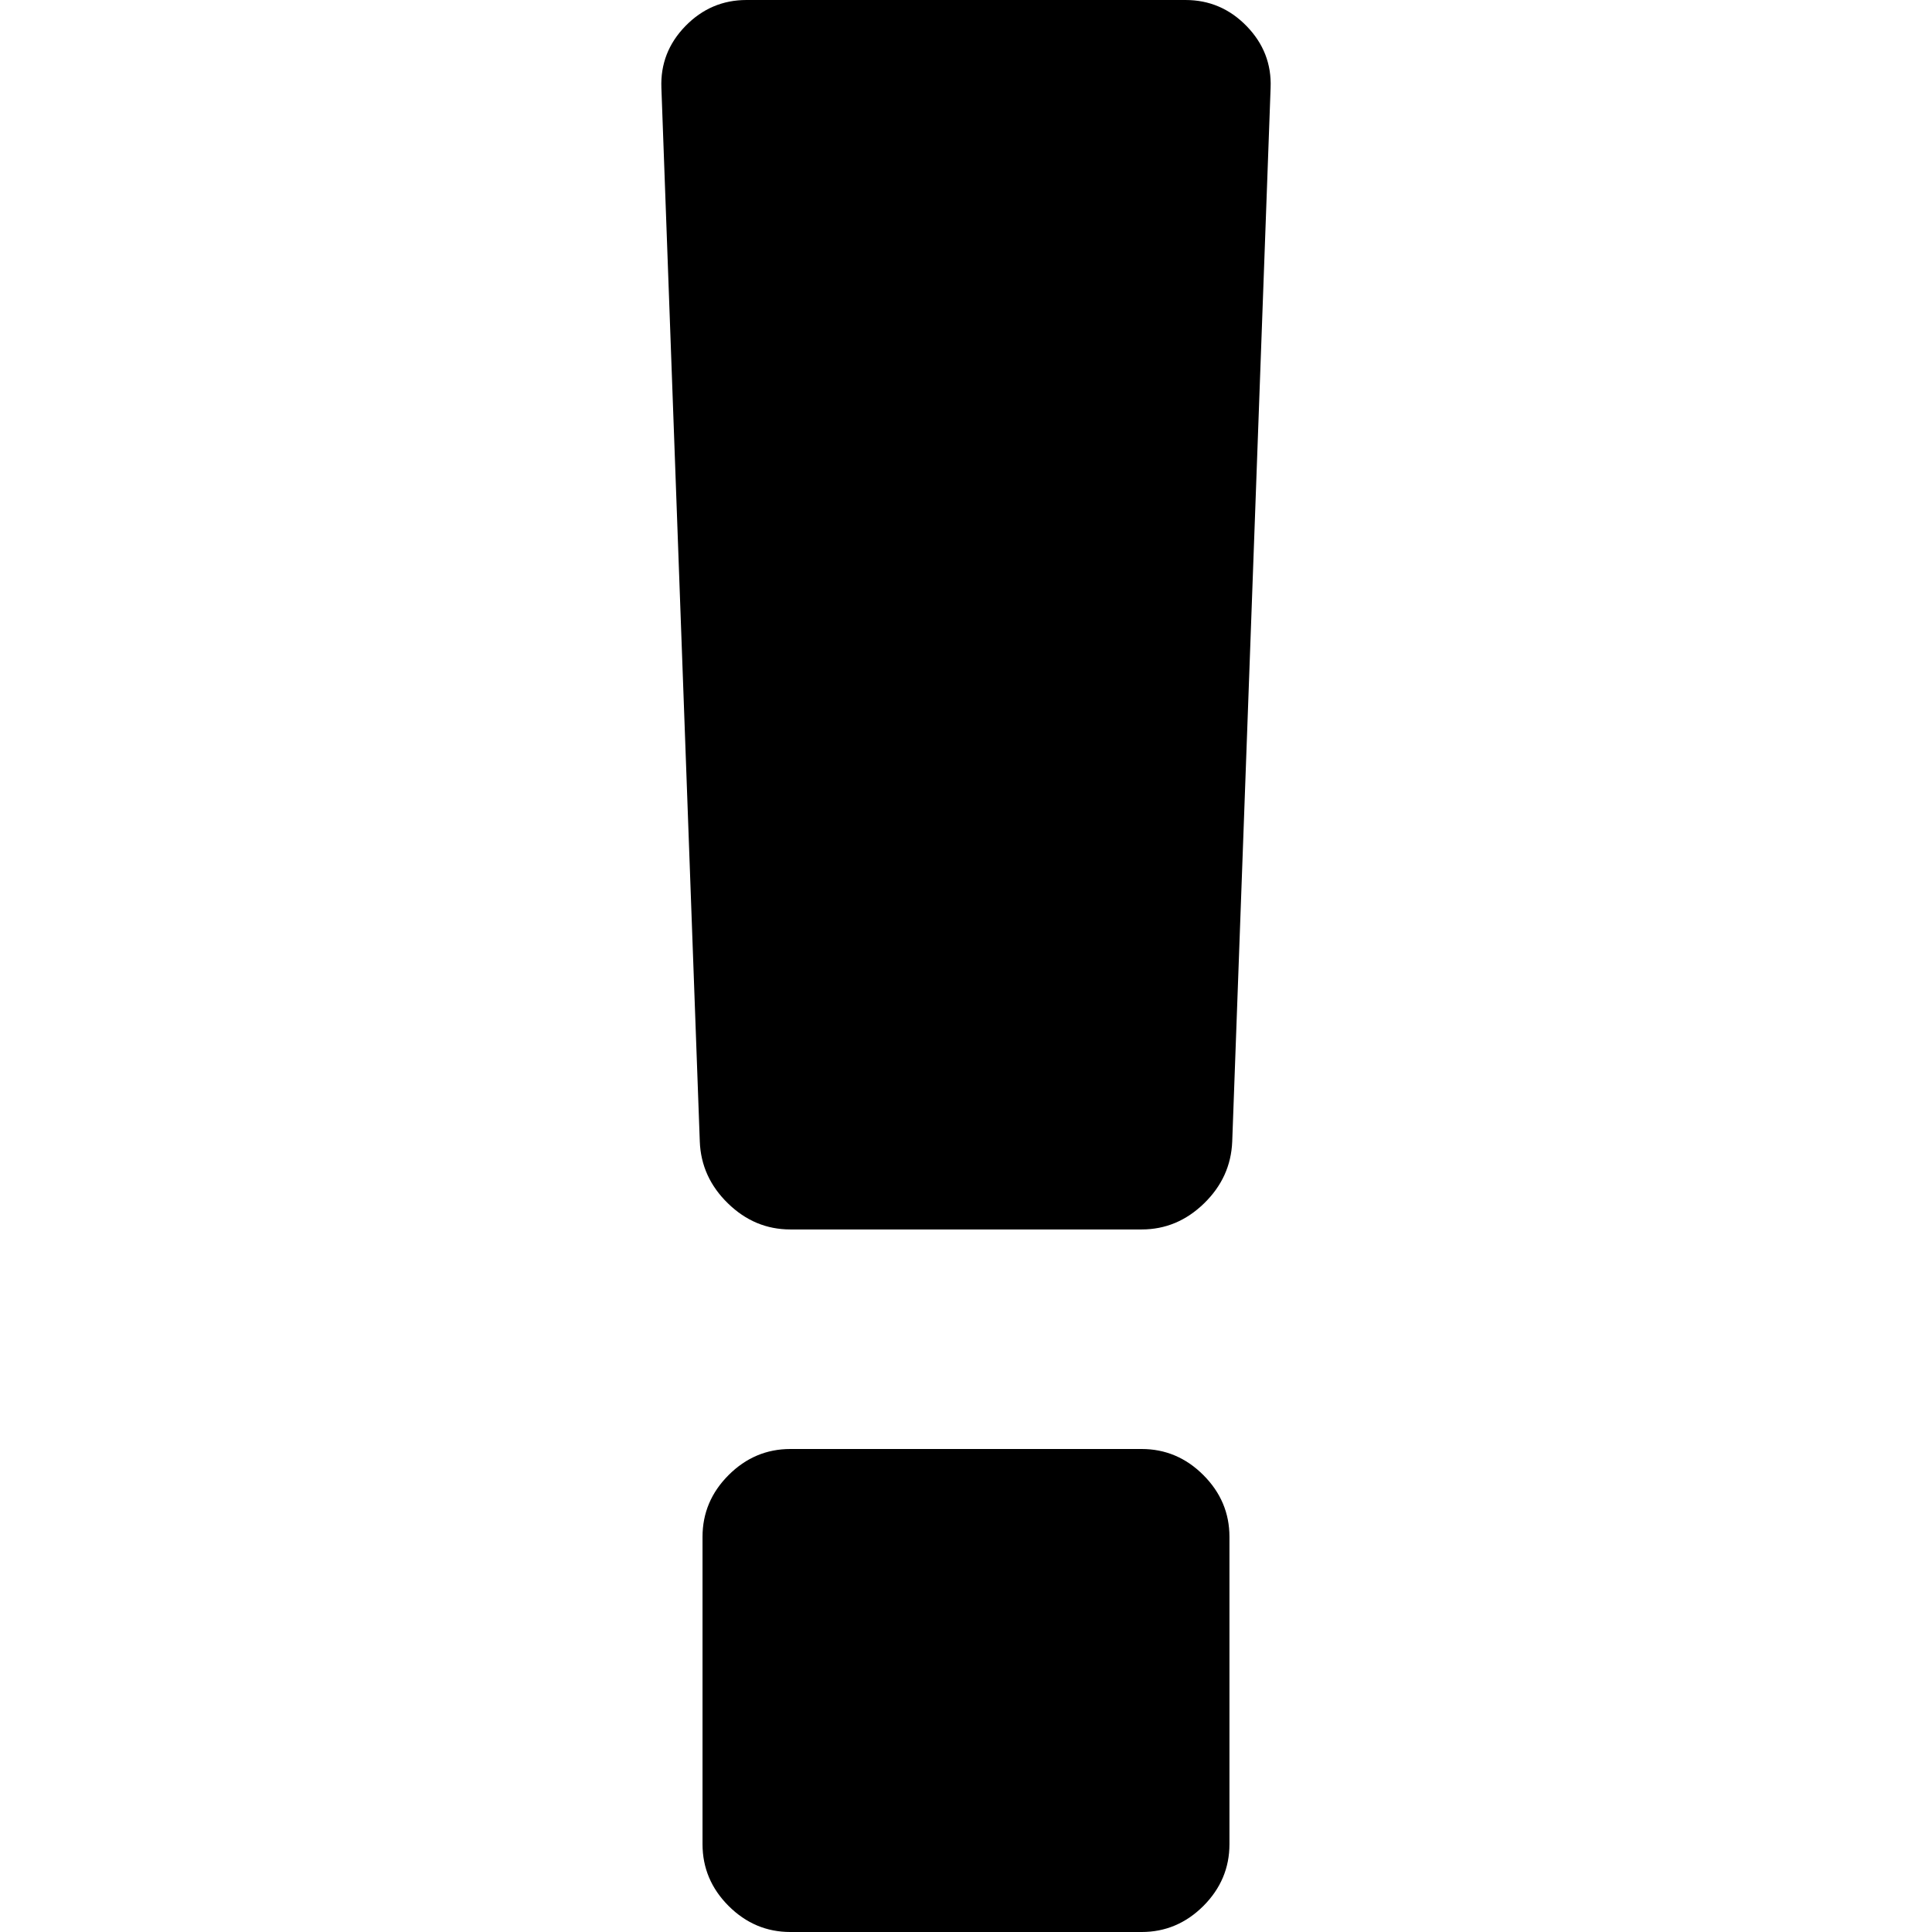
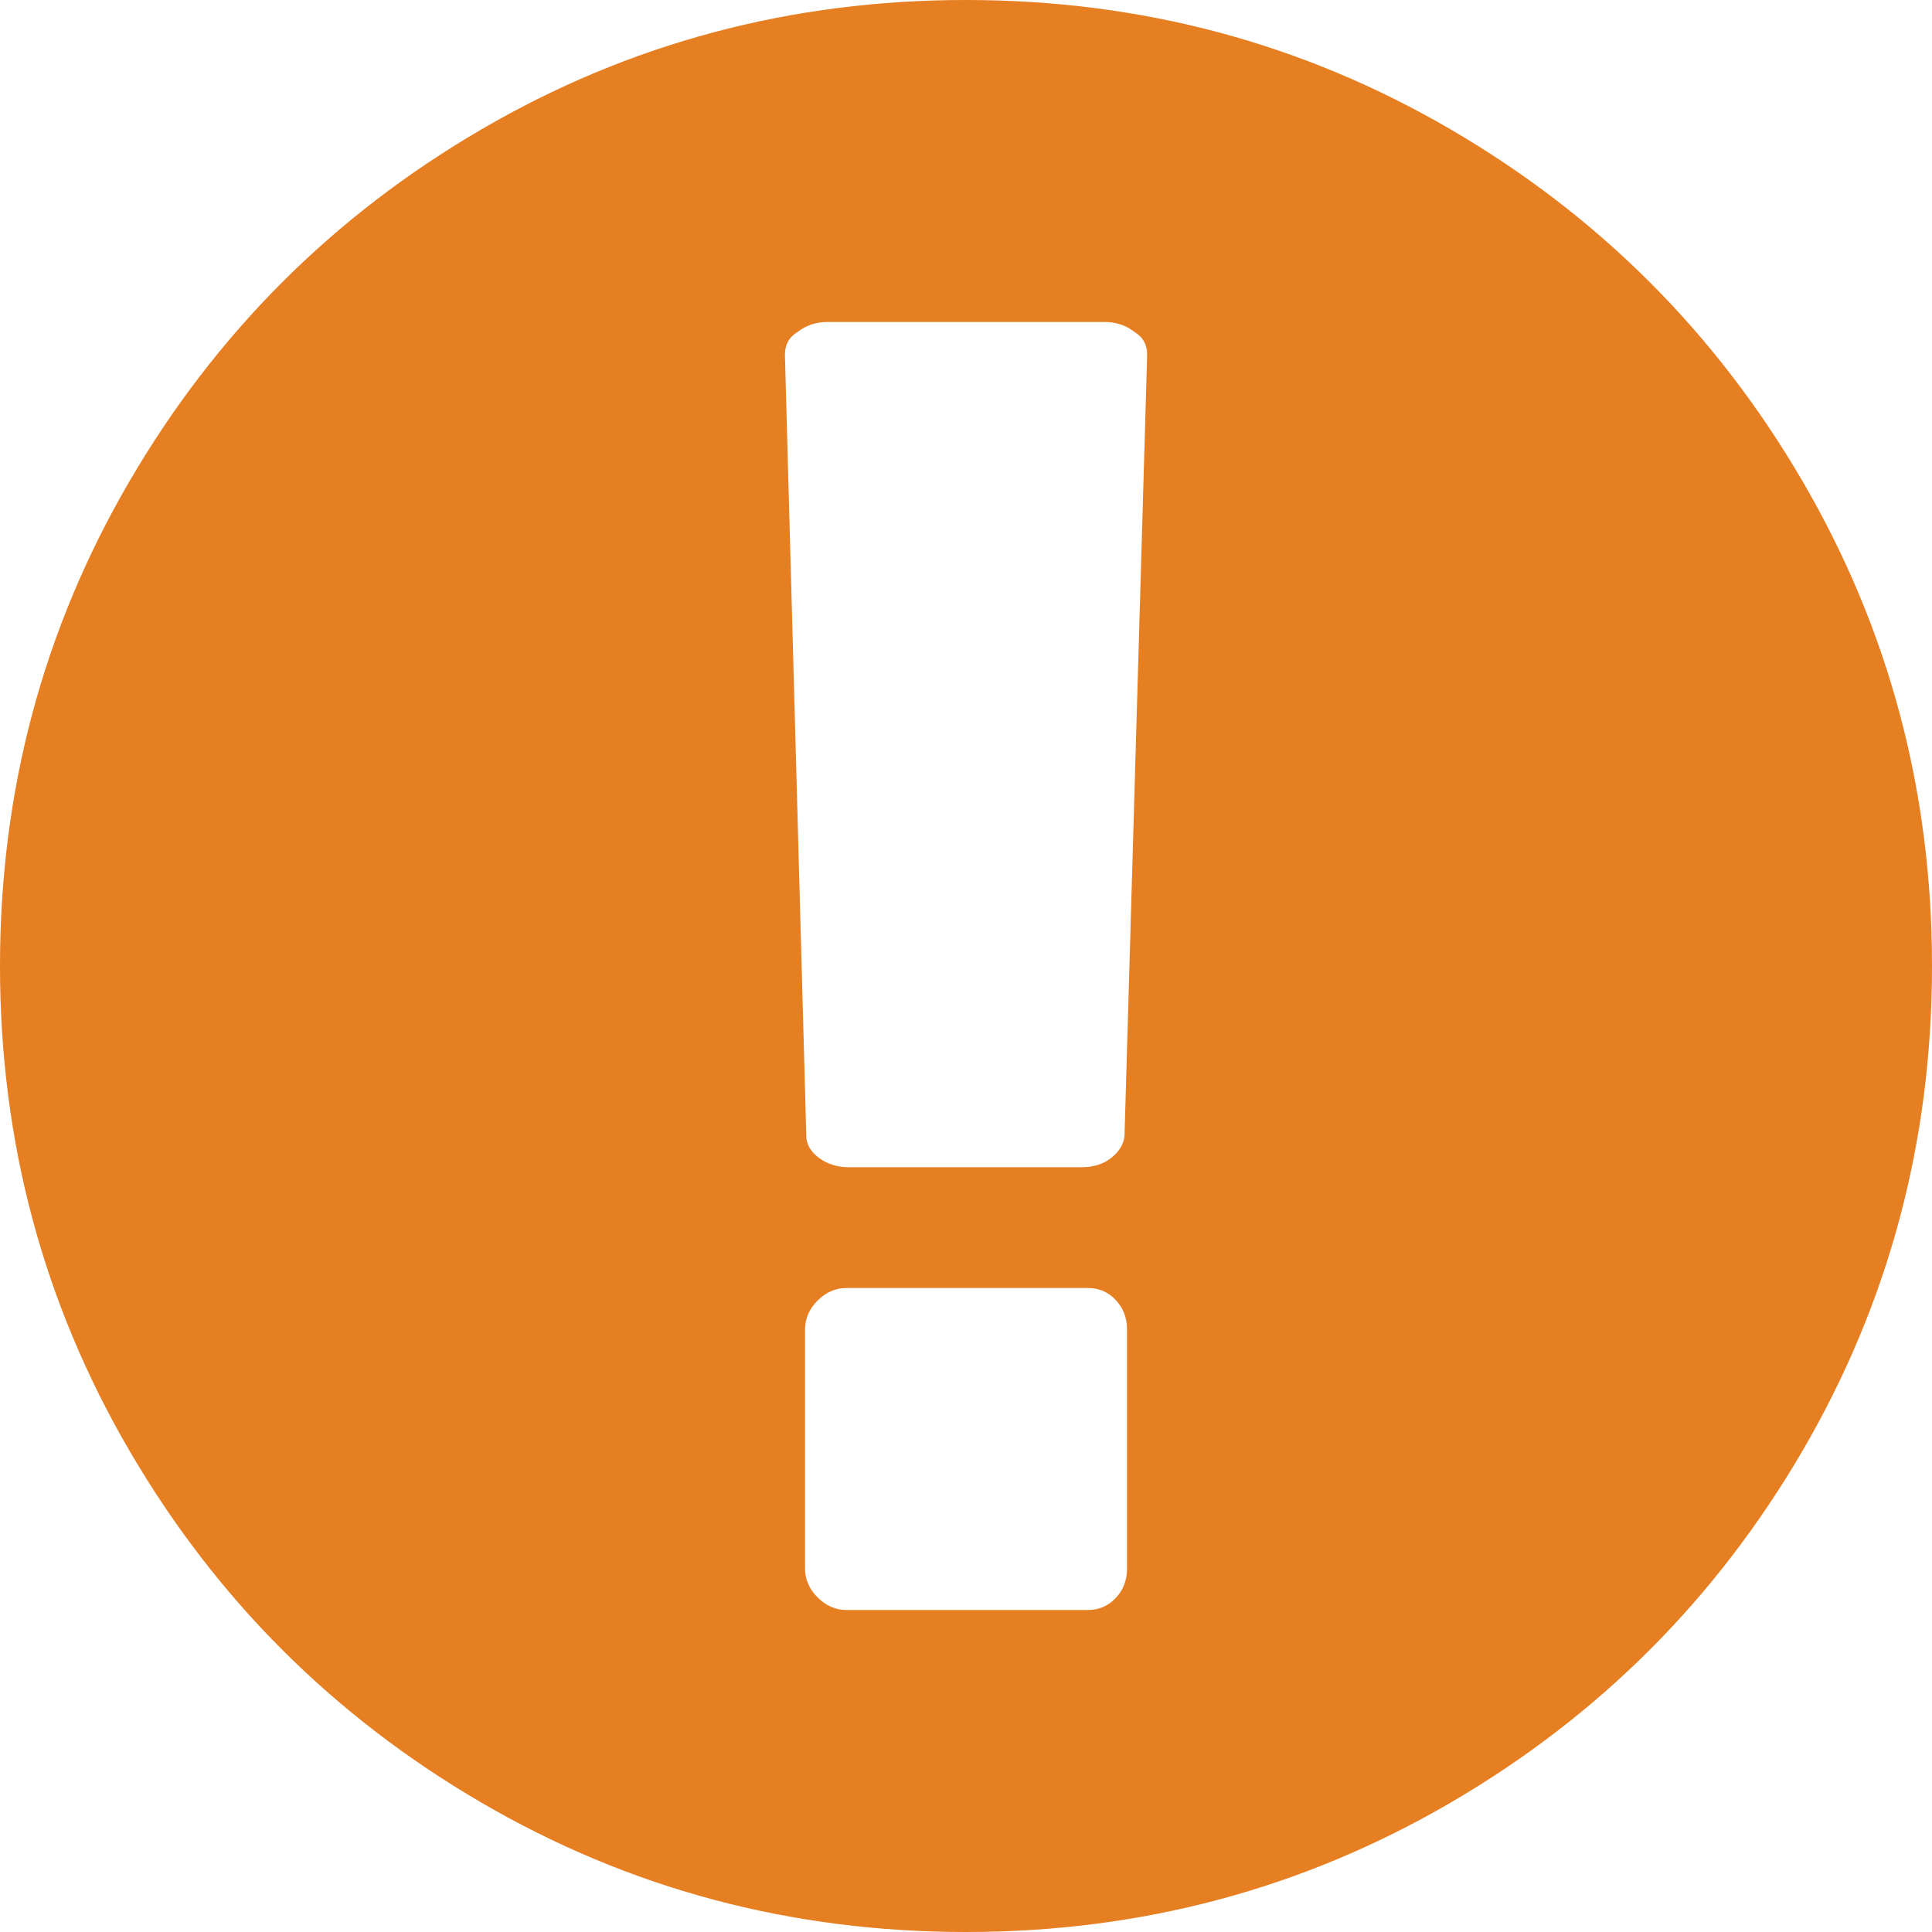
- <svg xmlns="http://www.w3.org/2000/svg" version="1.1" id="Capa_1" x="0px" y="0px" width="32px" height="32px" viewBox="0 0 401.999 401.998" style="enable-background:new 0 0 401.999 401.998;" xml:space="preserve">
+ <svg xmlns="http://www.w3.org/2000/svg" version="1.1" id="Capa_1" x="0px" y="0px" width="64px" height="64px" viewBox="0 0 438.533 438.533" style="enable-background:new 0 0 438.533 438.533;" xml:space="preserve">
  <g>
-     <g>
-       <path d="M237.543,301.499h-73.091c-4.95,0-9.233,1.811-12.851,5.425c-3.615,3.617-5.424,7.897-5.424,12.847v63.953    c0,4.948,1.809,9.232,5.424,12.854c3.621,3.61,7.9,5.421,12.851,5.421h73.097c4.942,0,9.227-1.811,12.848-5.421    c3.61-3.621,5.42-7.905,5.42-12.854v-63.953c0-4.949-1.813-9.229-5.427-12.847C246.773,303.307,242.488,301.499,237.543,301.499z" />
-       <path d="M259.383,5.424C255.862,1.812,251.628,0,246.676,0h-91.359c-4.948,0-9.18,1.812-12.703,5.424    c-3.521,3.617-5.186,7.902-4.996,12.85l7.992,219.265c0.19,4.948,2.139,9.236,5.852,12.847c3.711,3.621,8.041,5.431,12.991,5.431    h73.097c4.942,0,9.271-1.81,12.991-5.431c3.71-3.61,5.653-7.898,5.852-12.847l7.987-219.265    C264.578,13.326,262.905,9.045,259.383,5.424z" />
-     </g>
+     <path d="M409.133,109.203c-19.608-33.592-46.205-60.189-79.798-79.796C295.736,9.801,259.058,0,219.273,0   c-39.781,0-76.466,9.801-110.063,29.407c-33.595,19.604-60.192,46.201-79.8,79.796C9.801,142.8,0,179.489,0,219.267   s9.804,76.463,29.407,110.062c19.607,33.585,46.204,60.189,79.799,79.798c33.597,19.605,70.283,29.407,110.063,29.407   s76.47-9.802,110.065-29.407c33.593-19.602,60.189-46.206,79.795-79.798c19.603-33.599,29.403-70.287,29.403-110.062   C438.533,179.489,428.732,142.795,409.133,109.203z M255.82,356.021c0,2.669-0.862,4.9-2.573,6.707s-3.806,2.711-6.283,2.711   h-54.818c-2.472,0-4.663-0.952-6.565-2.854c-1.904-1.903-2.854-4.093-2.854-6.563V301.78c0-2.478,0.95-4.668,2.854-6.571   c1.903-1.902,4.093-2.851,6.565-2.851h54.818c2.478,0,4.579,0.907,6.283,2.707c1.711,1.817,2.573,4.045,2.573,6.715V356.021z    M255.246,257.812c-0.192,1.902-1.188,3.568-2.991,4.996c-1.813,1.424-4.045,2.135-6.708,2.135h-52.822   c-2.666,0-4.95-0.711-6.853-2.135c-1.904-1.428-2.857-3.094-2.857-4.996L178.162,80.51c0-2.288,0.95-3.997,2.852-5.14   c1.906-1.521,4.19-2.284,6.854-2.284h62.819c2.666,0,4.948,0.76,6.851,2.284c1.903,1.143,2.848,2.856,2.848,5.14L255.246,257.812z" fill="#e67e22" />
  </g>
-   <g>
- </g>
-   <g>
- </g>
-   <g>
- </g>
-   <g>
- </g>
-   <g>
- </g>
-   <g>
- </g>
-   <g>
- </g>
-   <g>
- </g>
-   <g>
- </g>
-   <g>
- </g>
-   <g>
- </g>
-   <g>
- </g>
-   <g>
- </g>
-   <g>
- </g>
-   <g>
- </g>
</svg>
